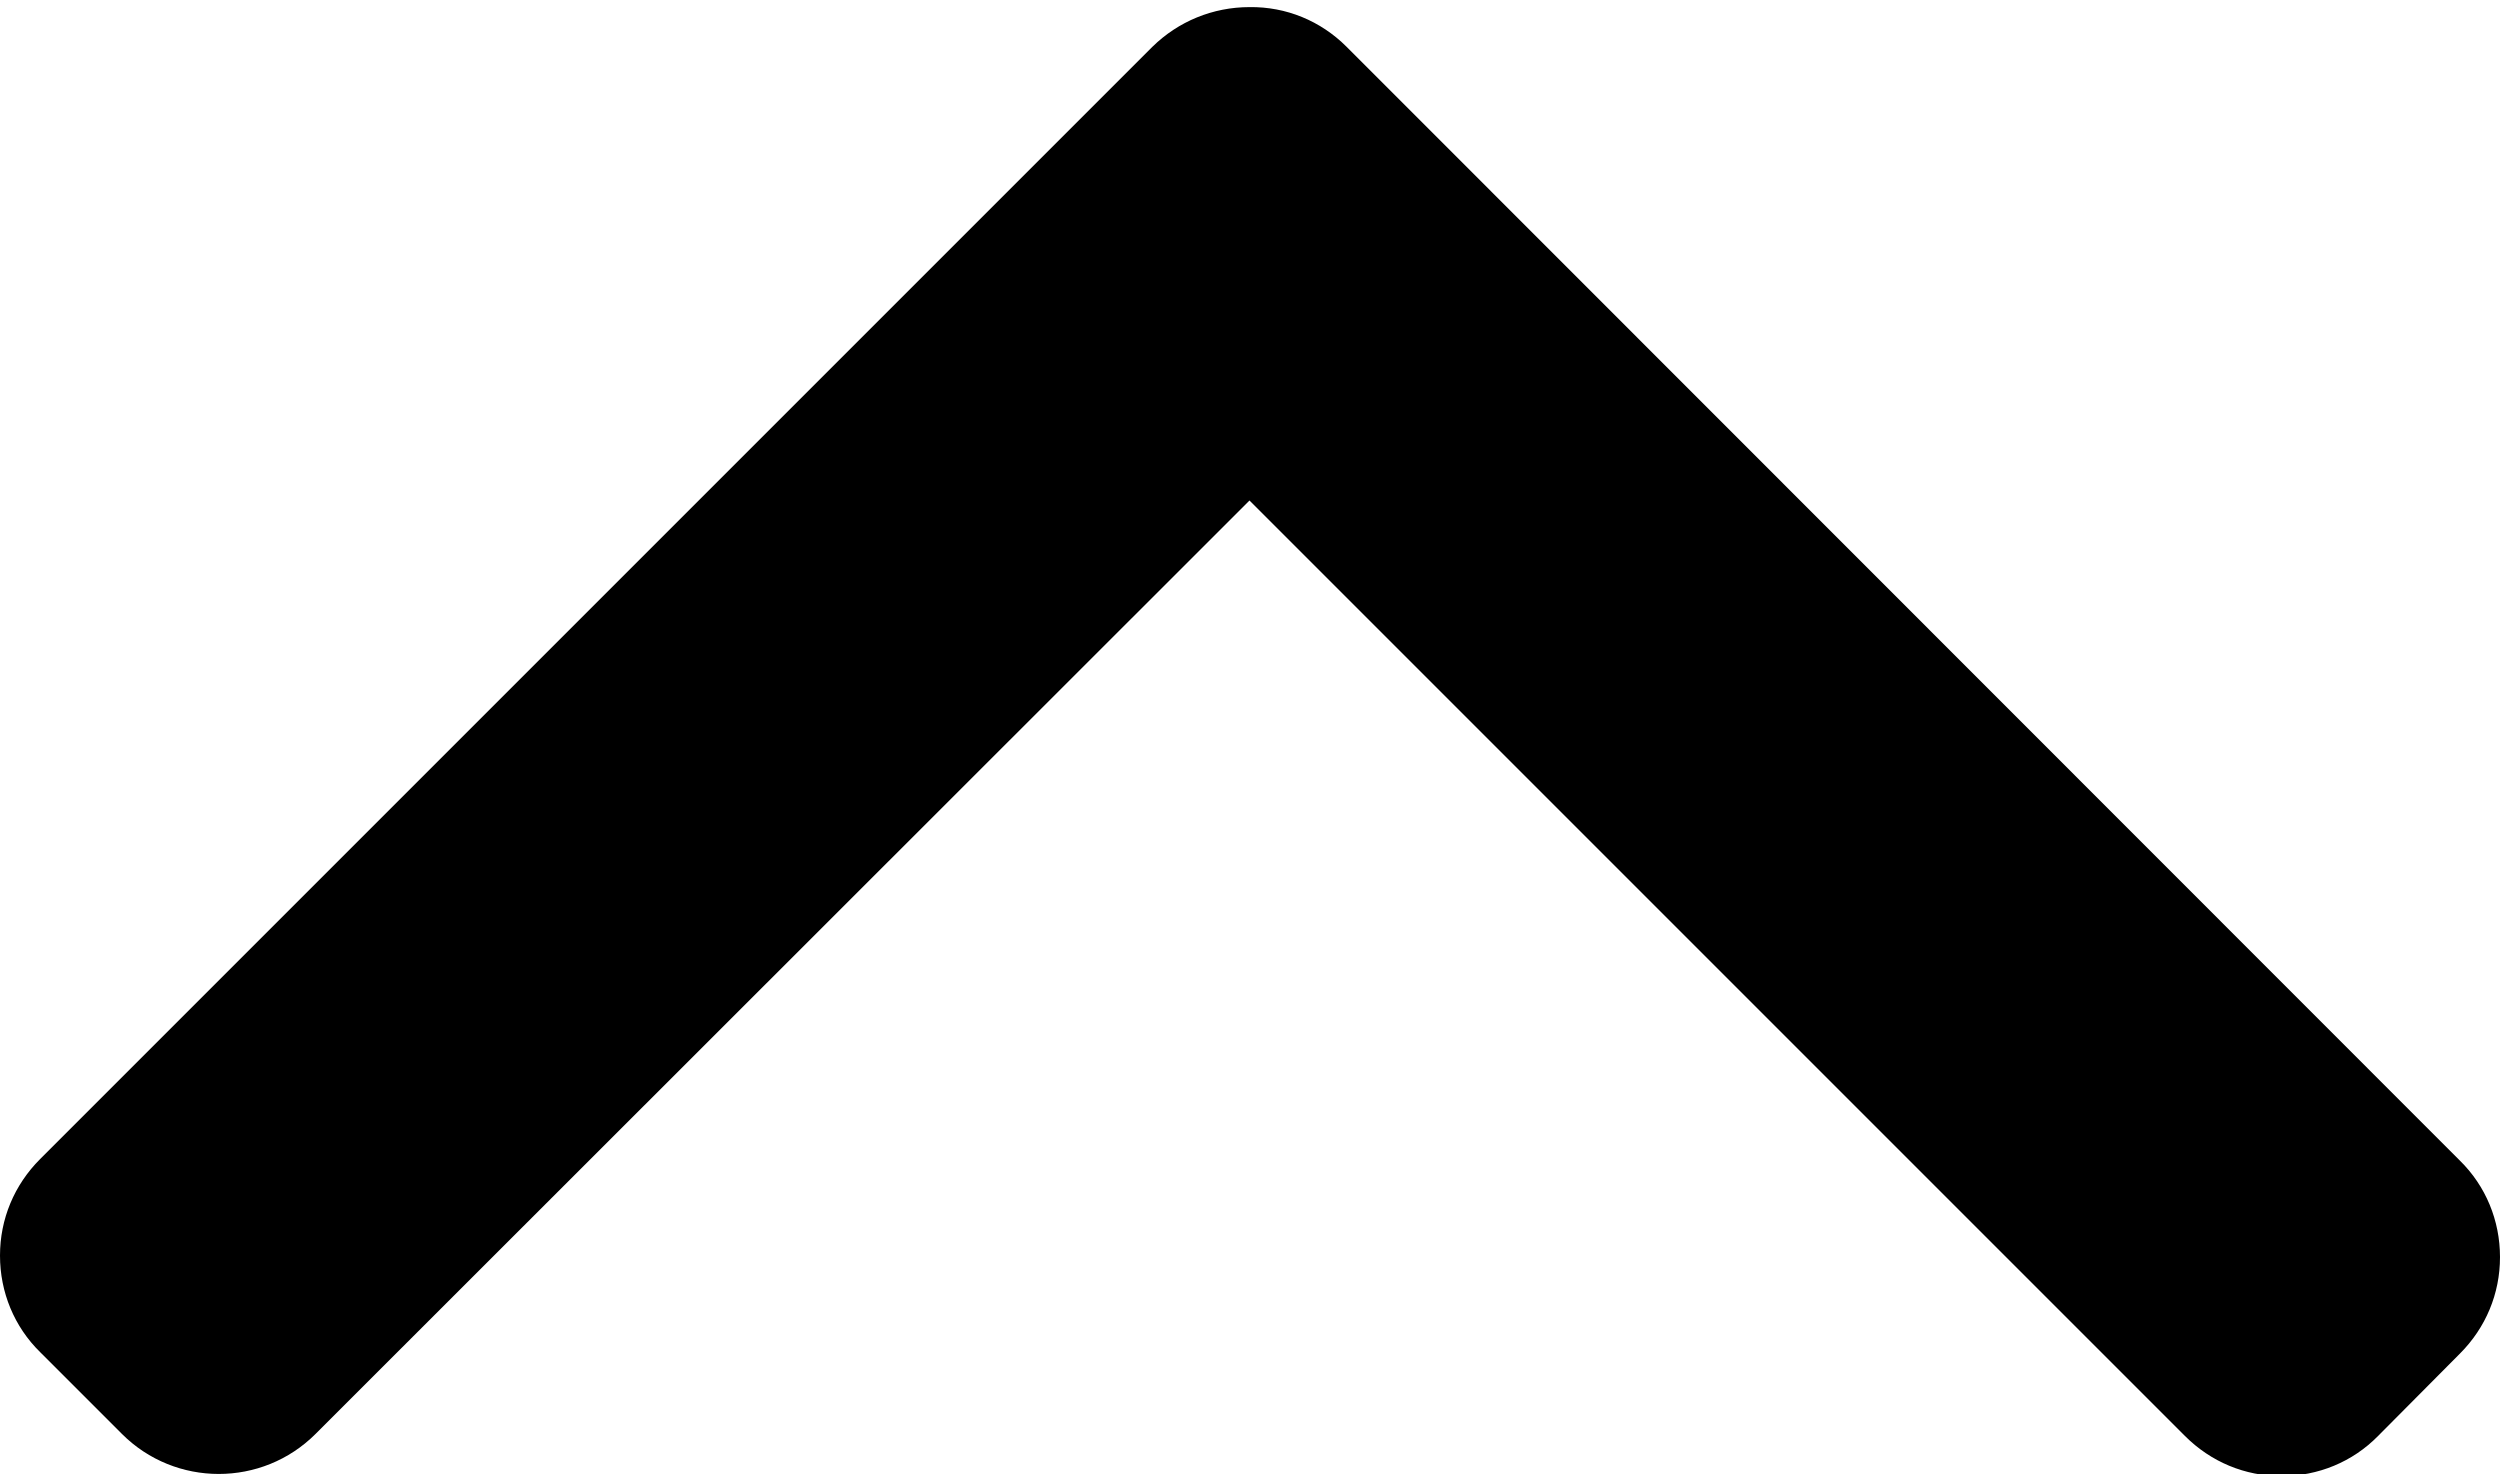
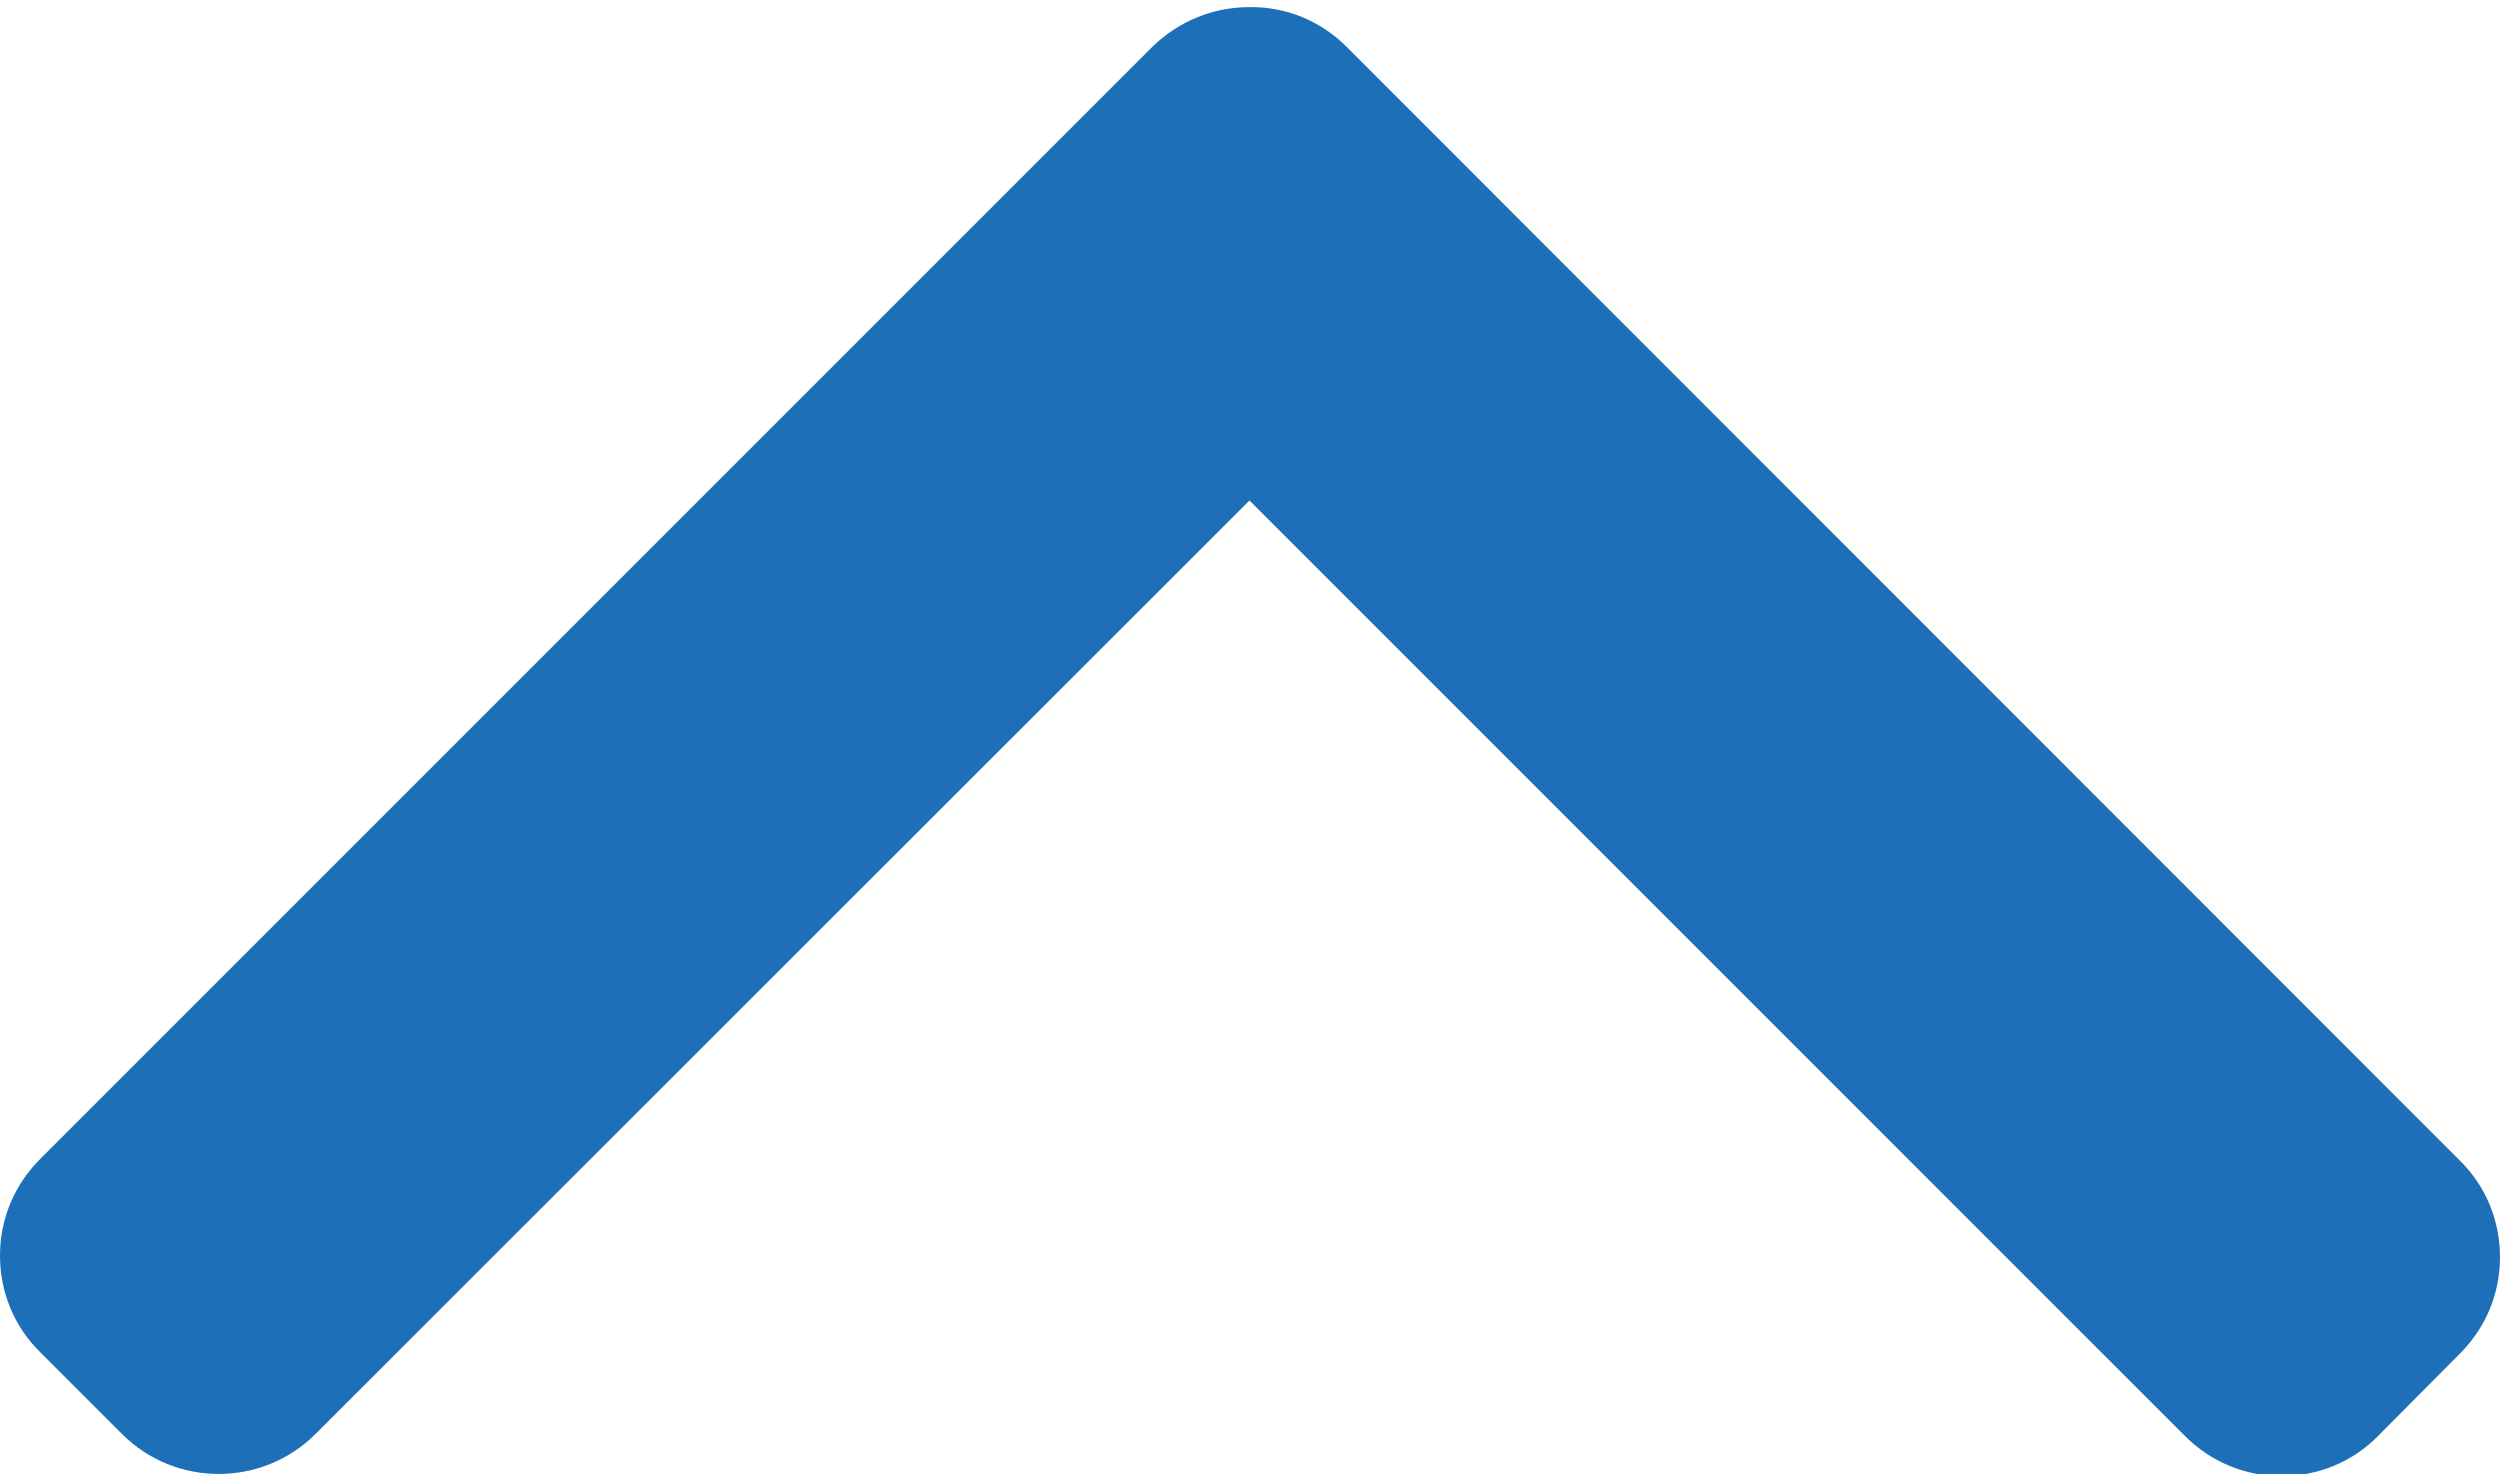
<svg xmlns="http://www.w3.org/2000/svg" version="1.1" id="Layer_1" x="0px" y="0px" viewBox="0 0 492 290" style="enable-background:new 0 0 492 290;" xml:space="preserve">
+   <style type="text/css">
+ 	.st0{fill:#1D70B8;}
+ </style>
  <g>
    <g>
-       <path d="M226.8,9.2L7.9,228.1c-5.1,5.1-7.9,11.8-7.9,19s2.8,14,7.9,19L24,282.2c10.5,10.5,27.6,10.5,38.1,0L245.9,98.5L430,282.6    c5.1,5.1,11.8,7.9,19,7.9s14-2.8,19-7.9l16.1-16.2c5.1-5.1,7.9-11.8,7.9-19s-2.8-14-7.9-19L265,9.2c-5.1-5.1-11.9-7.9-19.1-7.8    C238.7,1.4,231.9,4.2,226.8,9.2z" />
+       <path class="st0" d="M226.8,9.2L7.9,228.1c-5.1,5.1-7.9,11.8-7.9,19c0,7.2,2.8,14,7.9,19L24,282.2c10.5,10.5,27.6,10.5,38.1,0    L245.9,98.5L430,282.6c5.1,5.1,11.8,7.9,19,7.9s14-2.8,19-7.9l16.1-16.2c5.1-5.1,7.9-11.8,7.9-19c0-7.2-2.8-14-7.9-19L265,9.2    c-5.1-5.1-11.9-7.9-19.1-7.8C238.7,1.4,231.9,4.2,226.8,9.2z" />
    </g>
  </g>
</svg>
